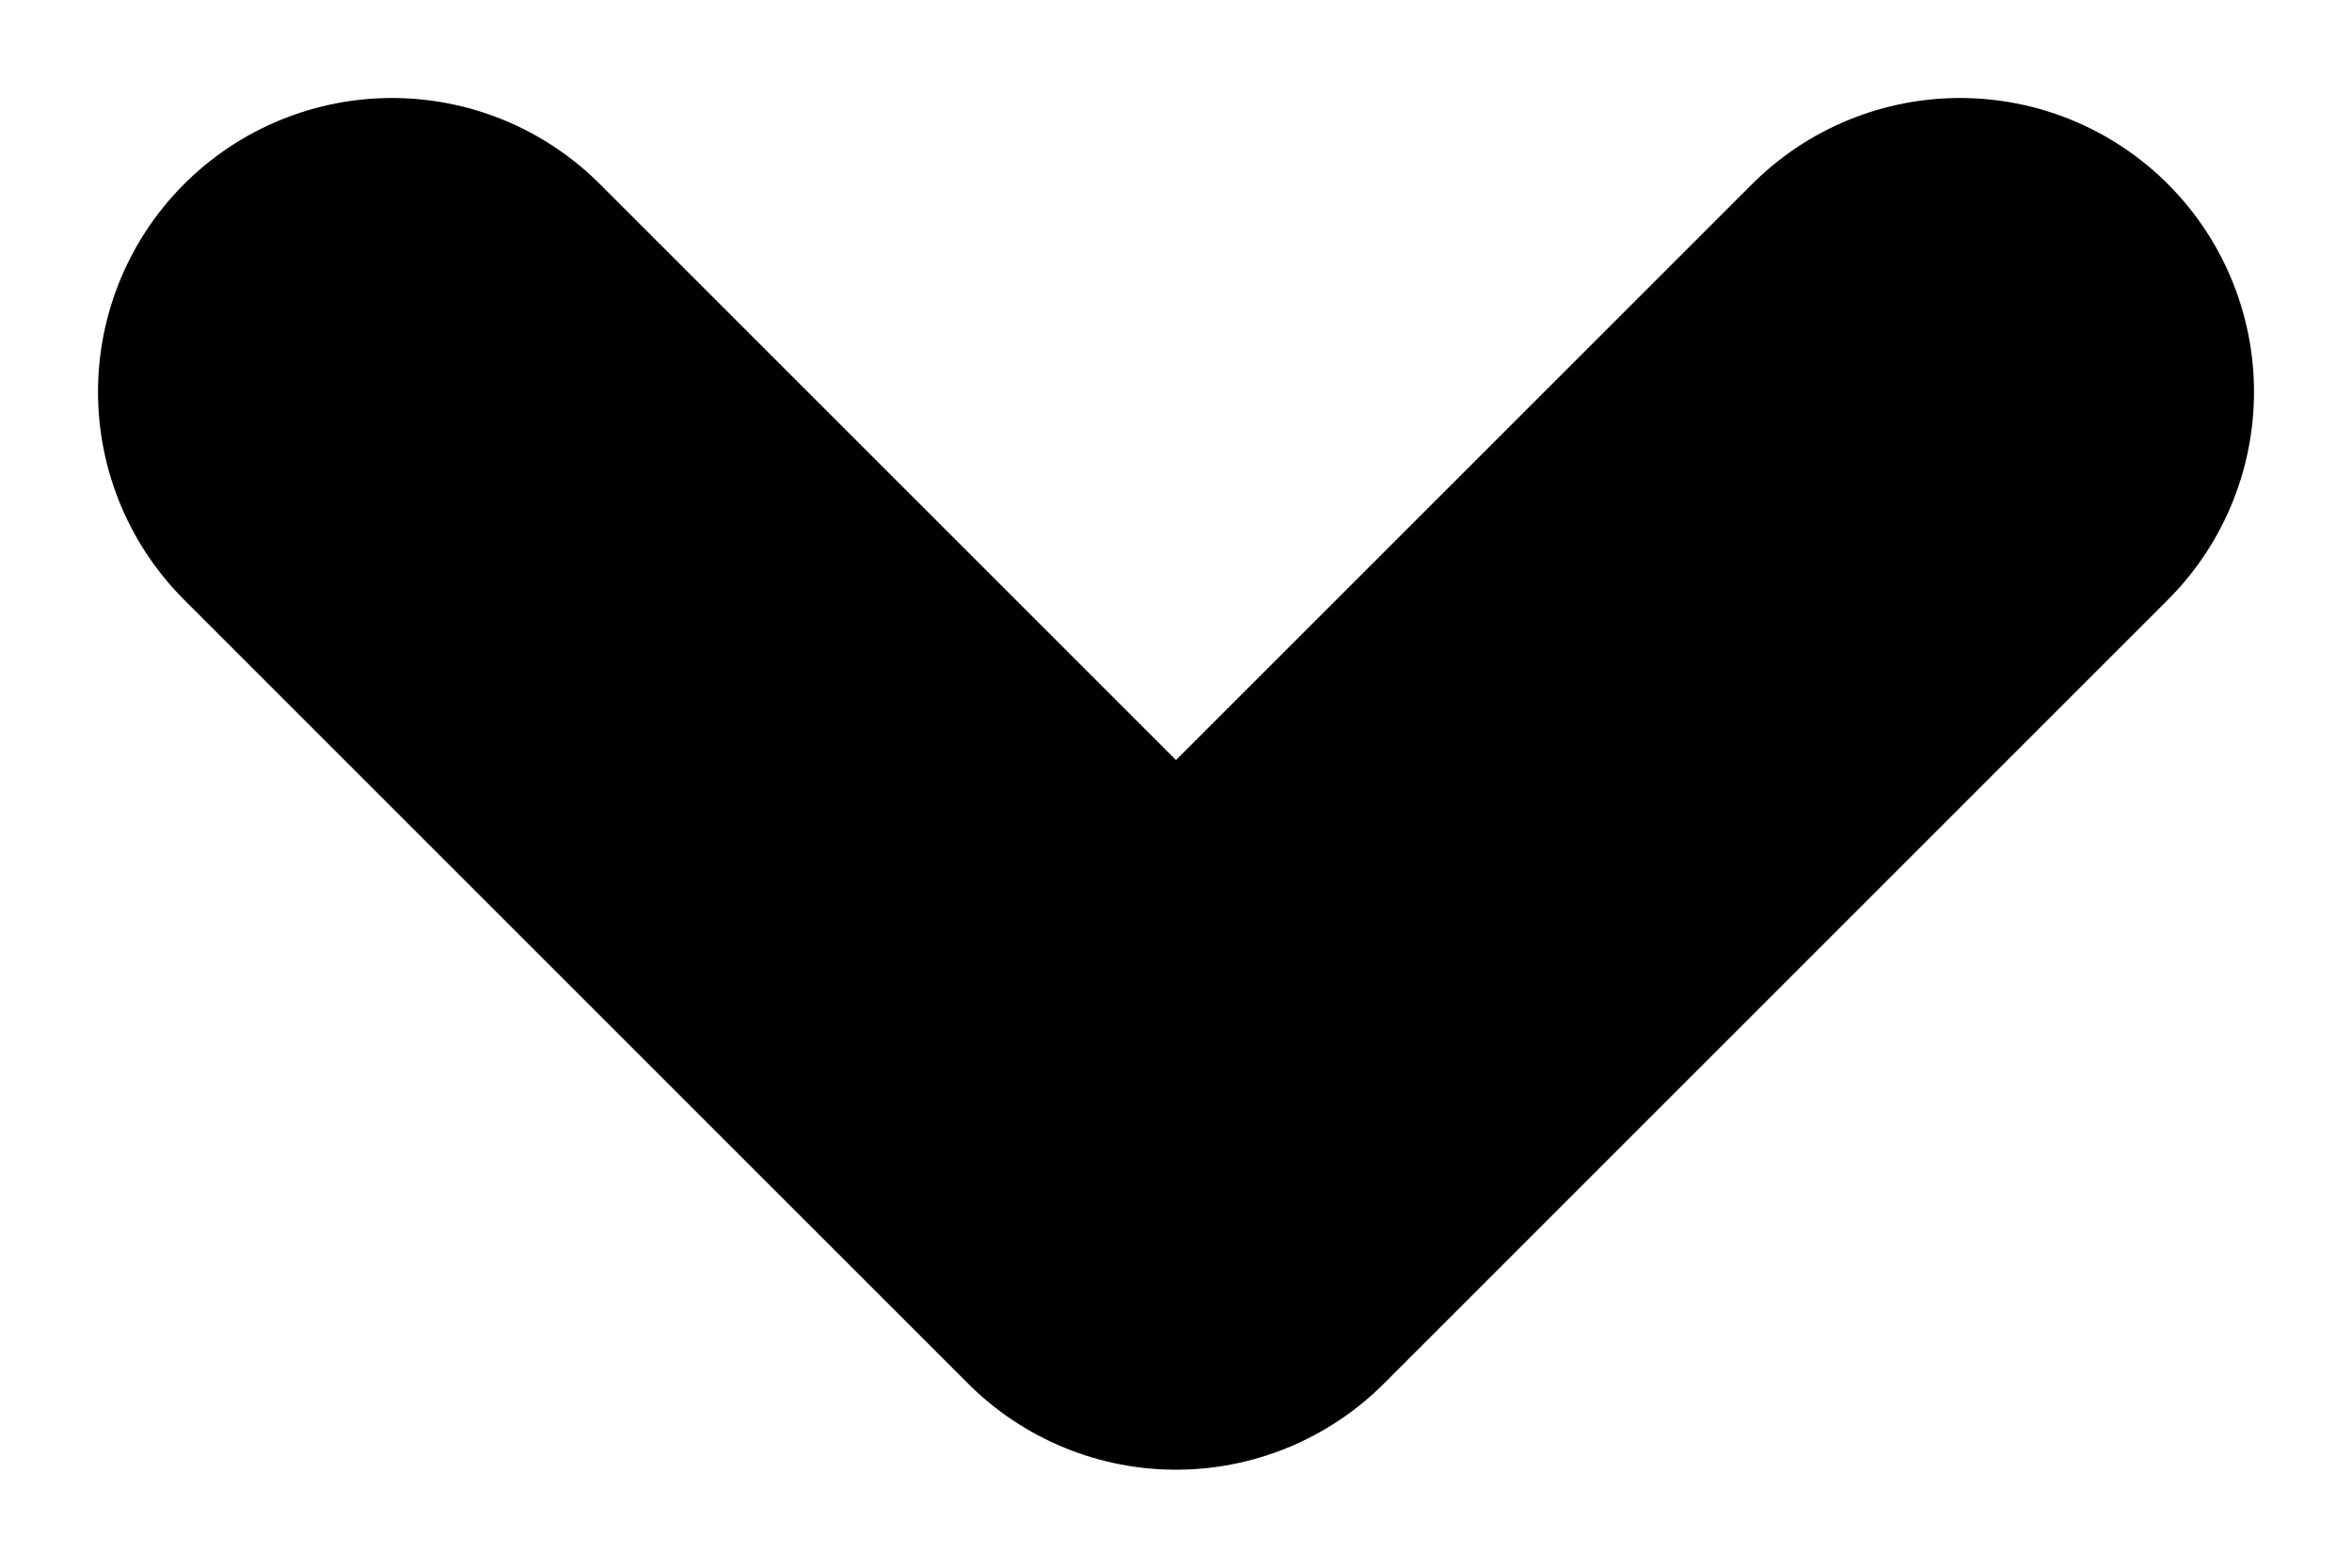
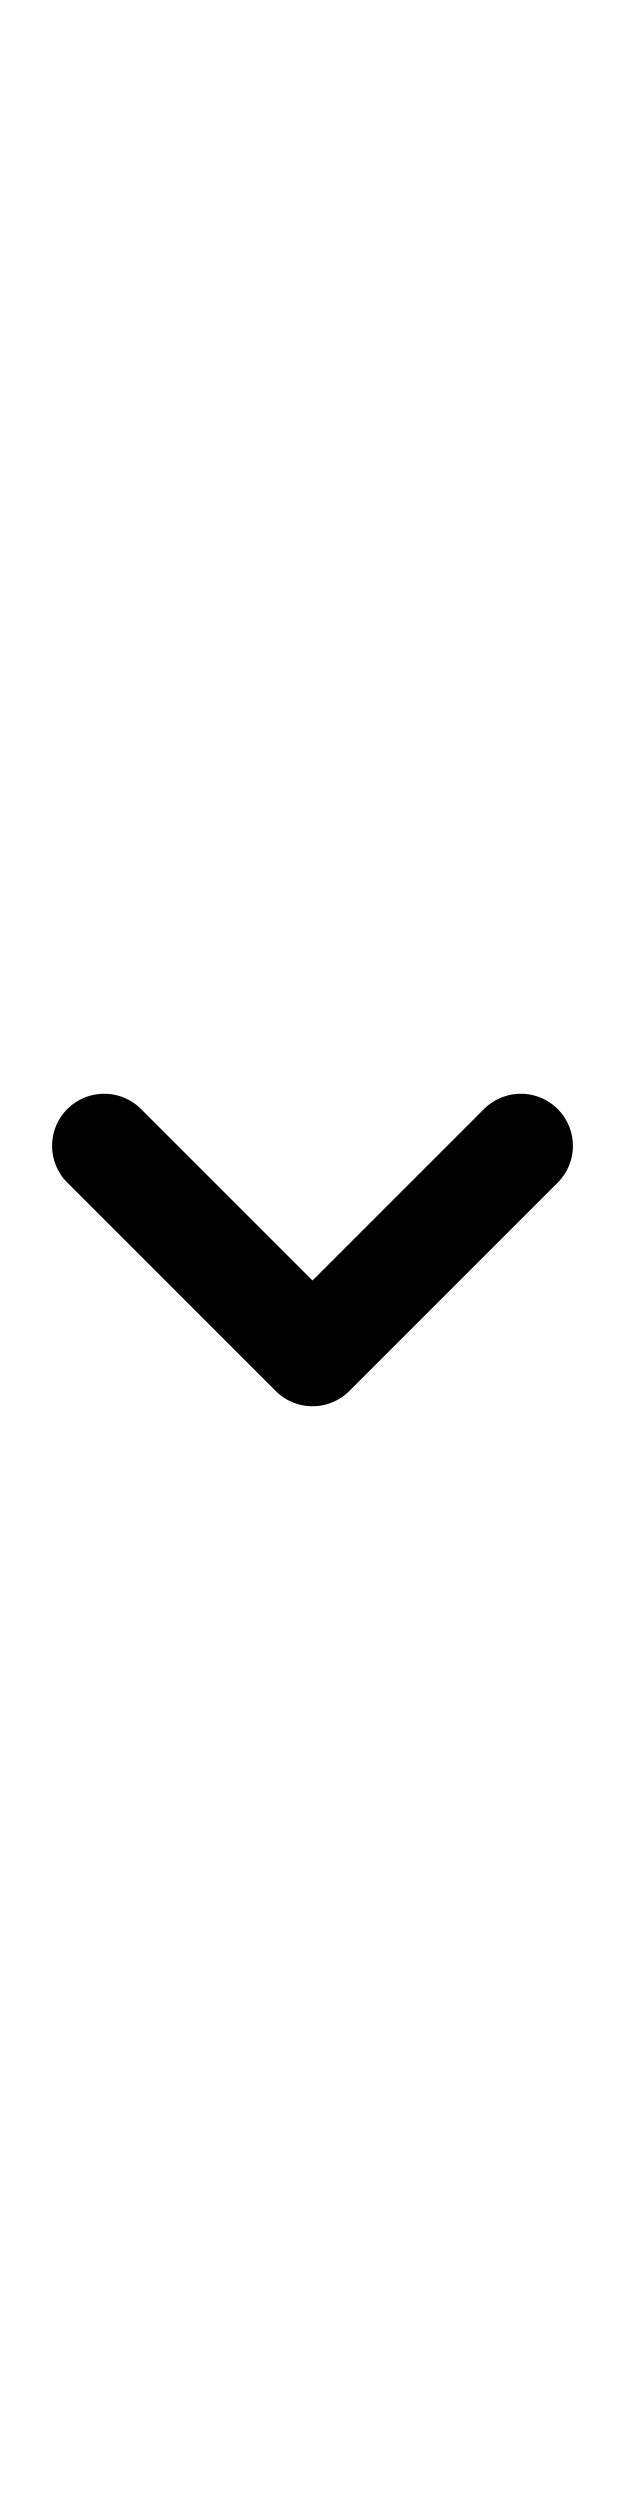
- <svg xmlns="http://www.w3.org/2000/svg" width="6" height="4" viewBox="0 0 6 4" fill="none">
-   <path d="M5 1L3 3L1 1" stroke="currentColor" stroke-width="1.5" stroke-linecap="round" stroke-linejoin="round" />
+ <svg xmlns="http://www.w3.org/2000/svg" width="1" height="4" viewBox="0 0 6 4" fill="none">
+   <path d="M5 1L3 3L1 1" stroke="currentColor" stroke-width="1" stroke-linecap="round" stroke-linejoin="round" />
</svg>
